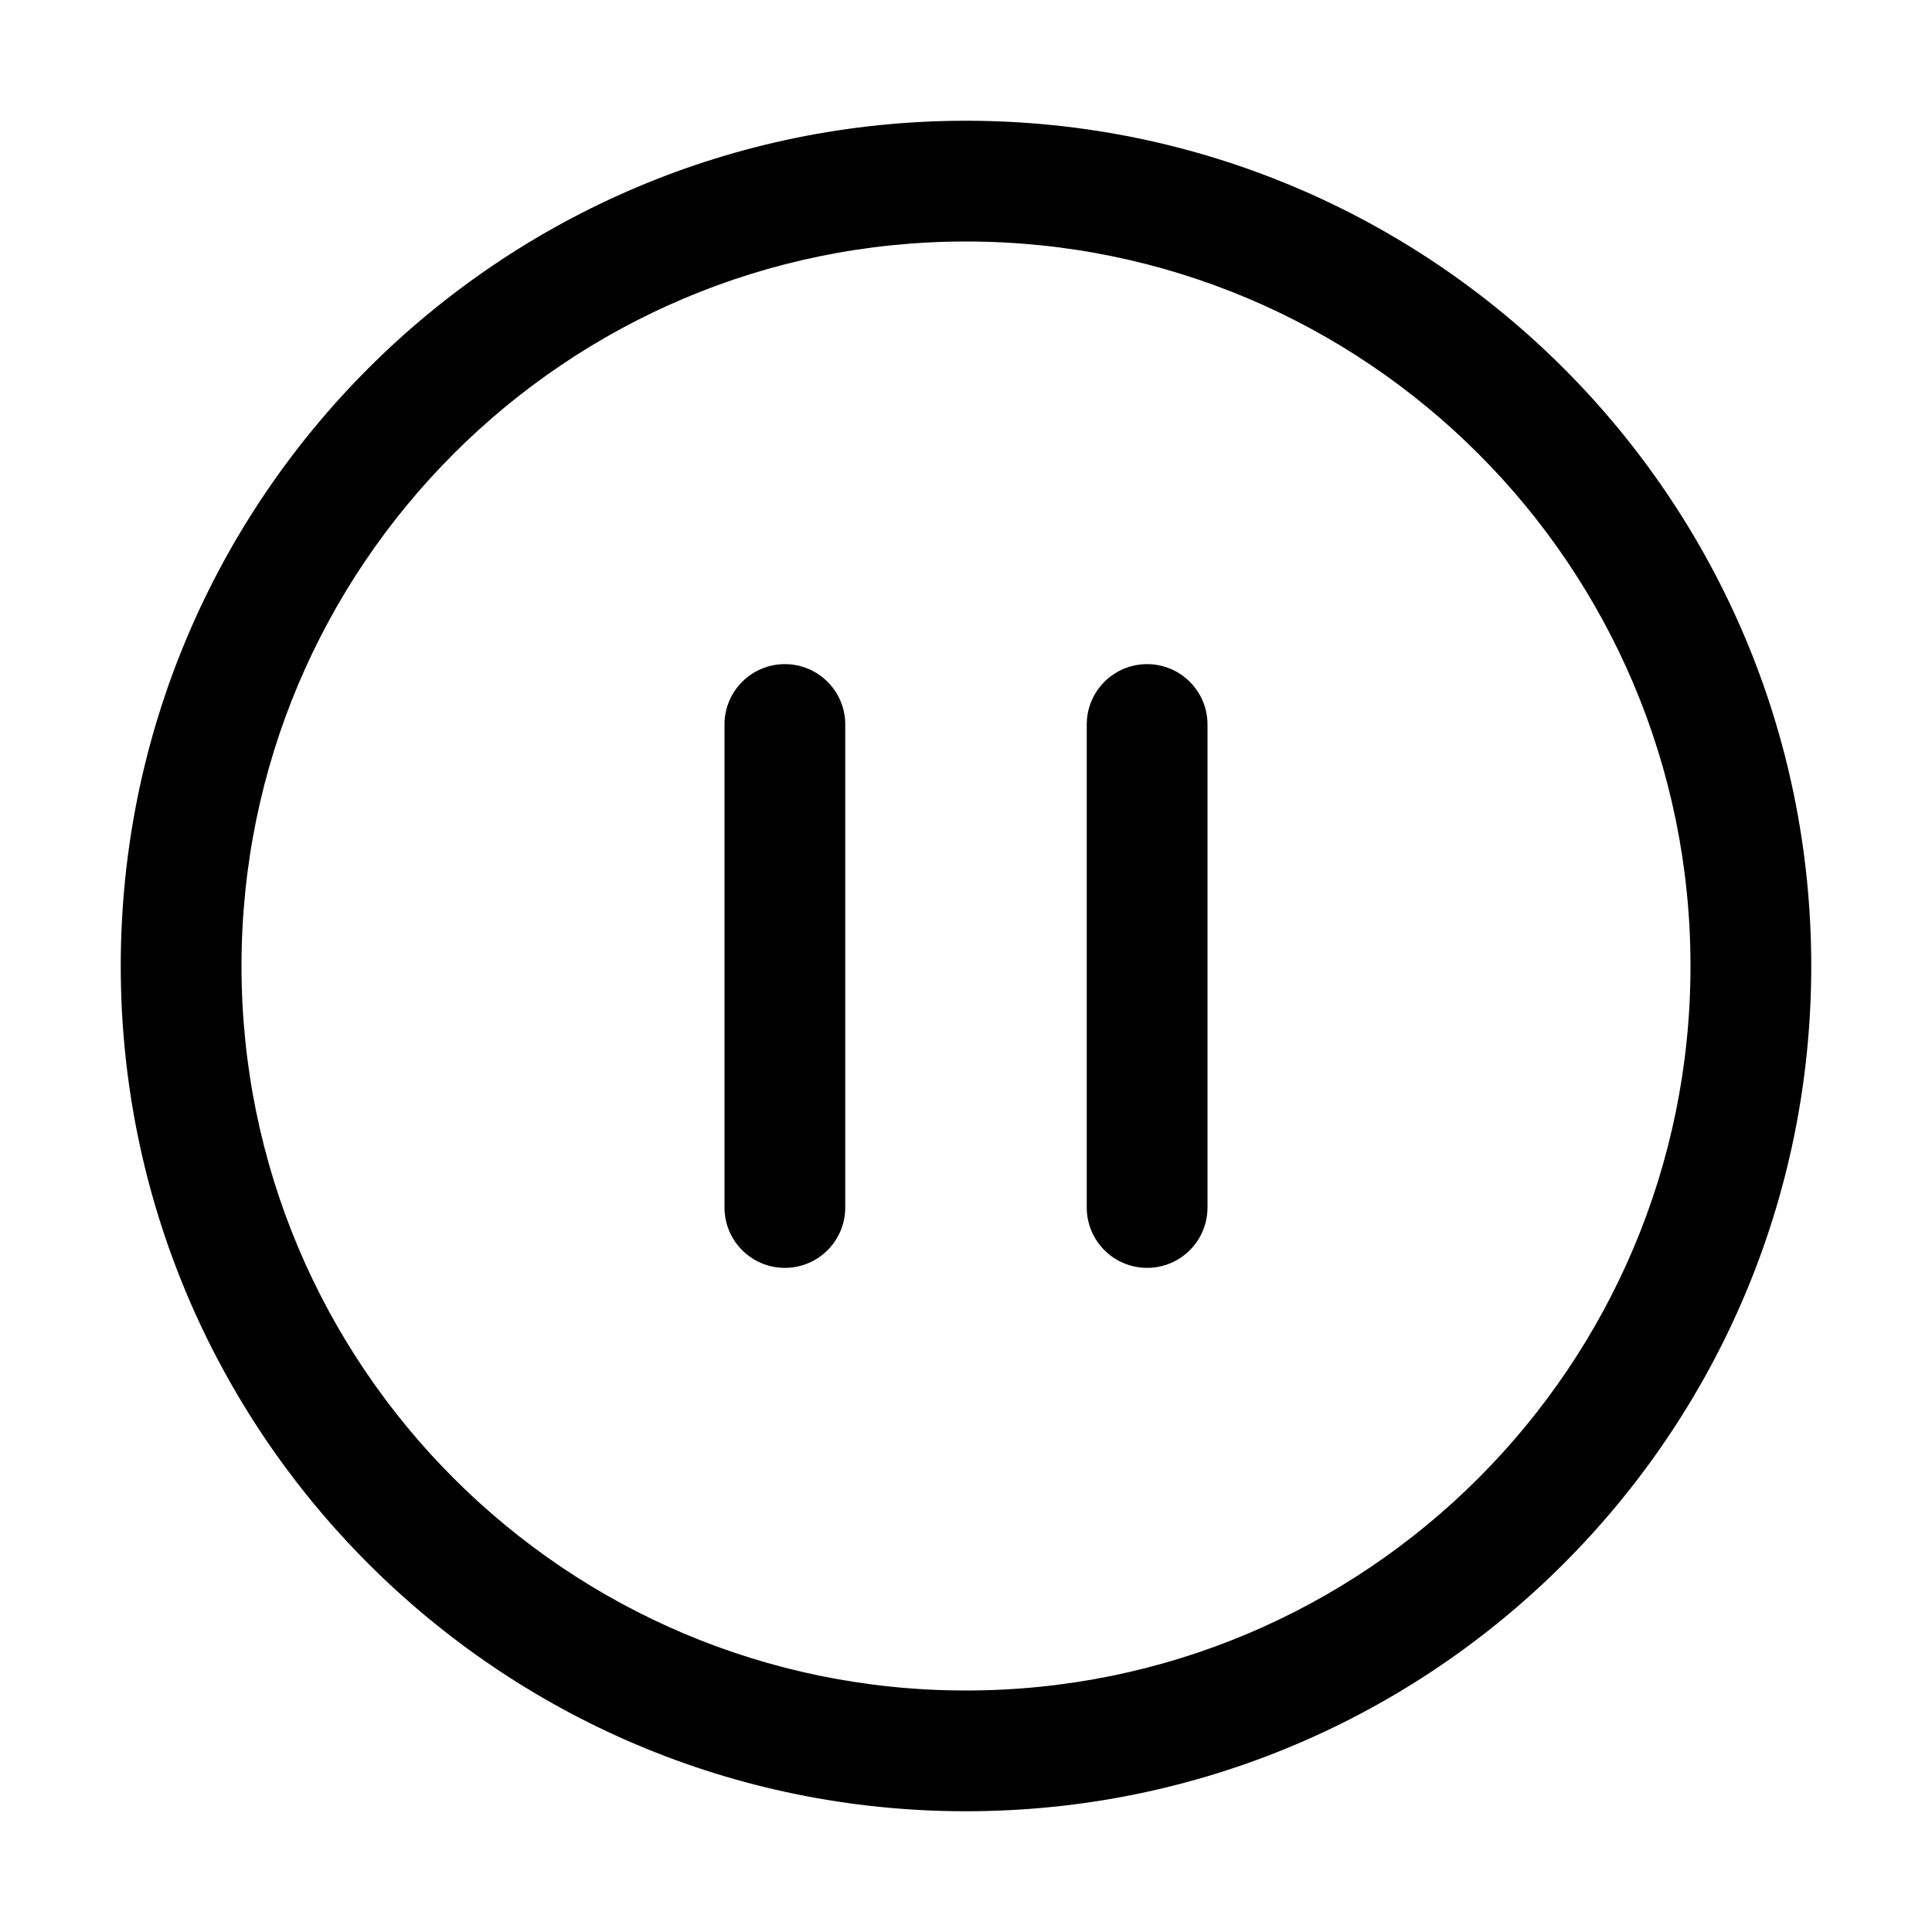
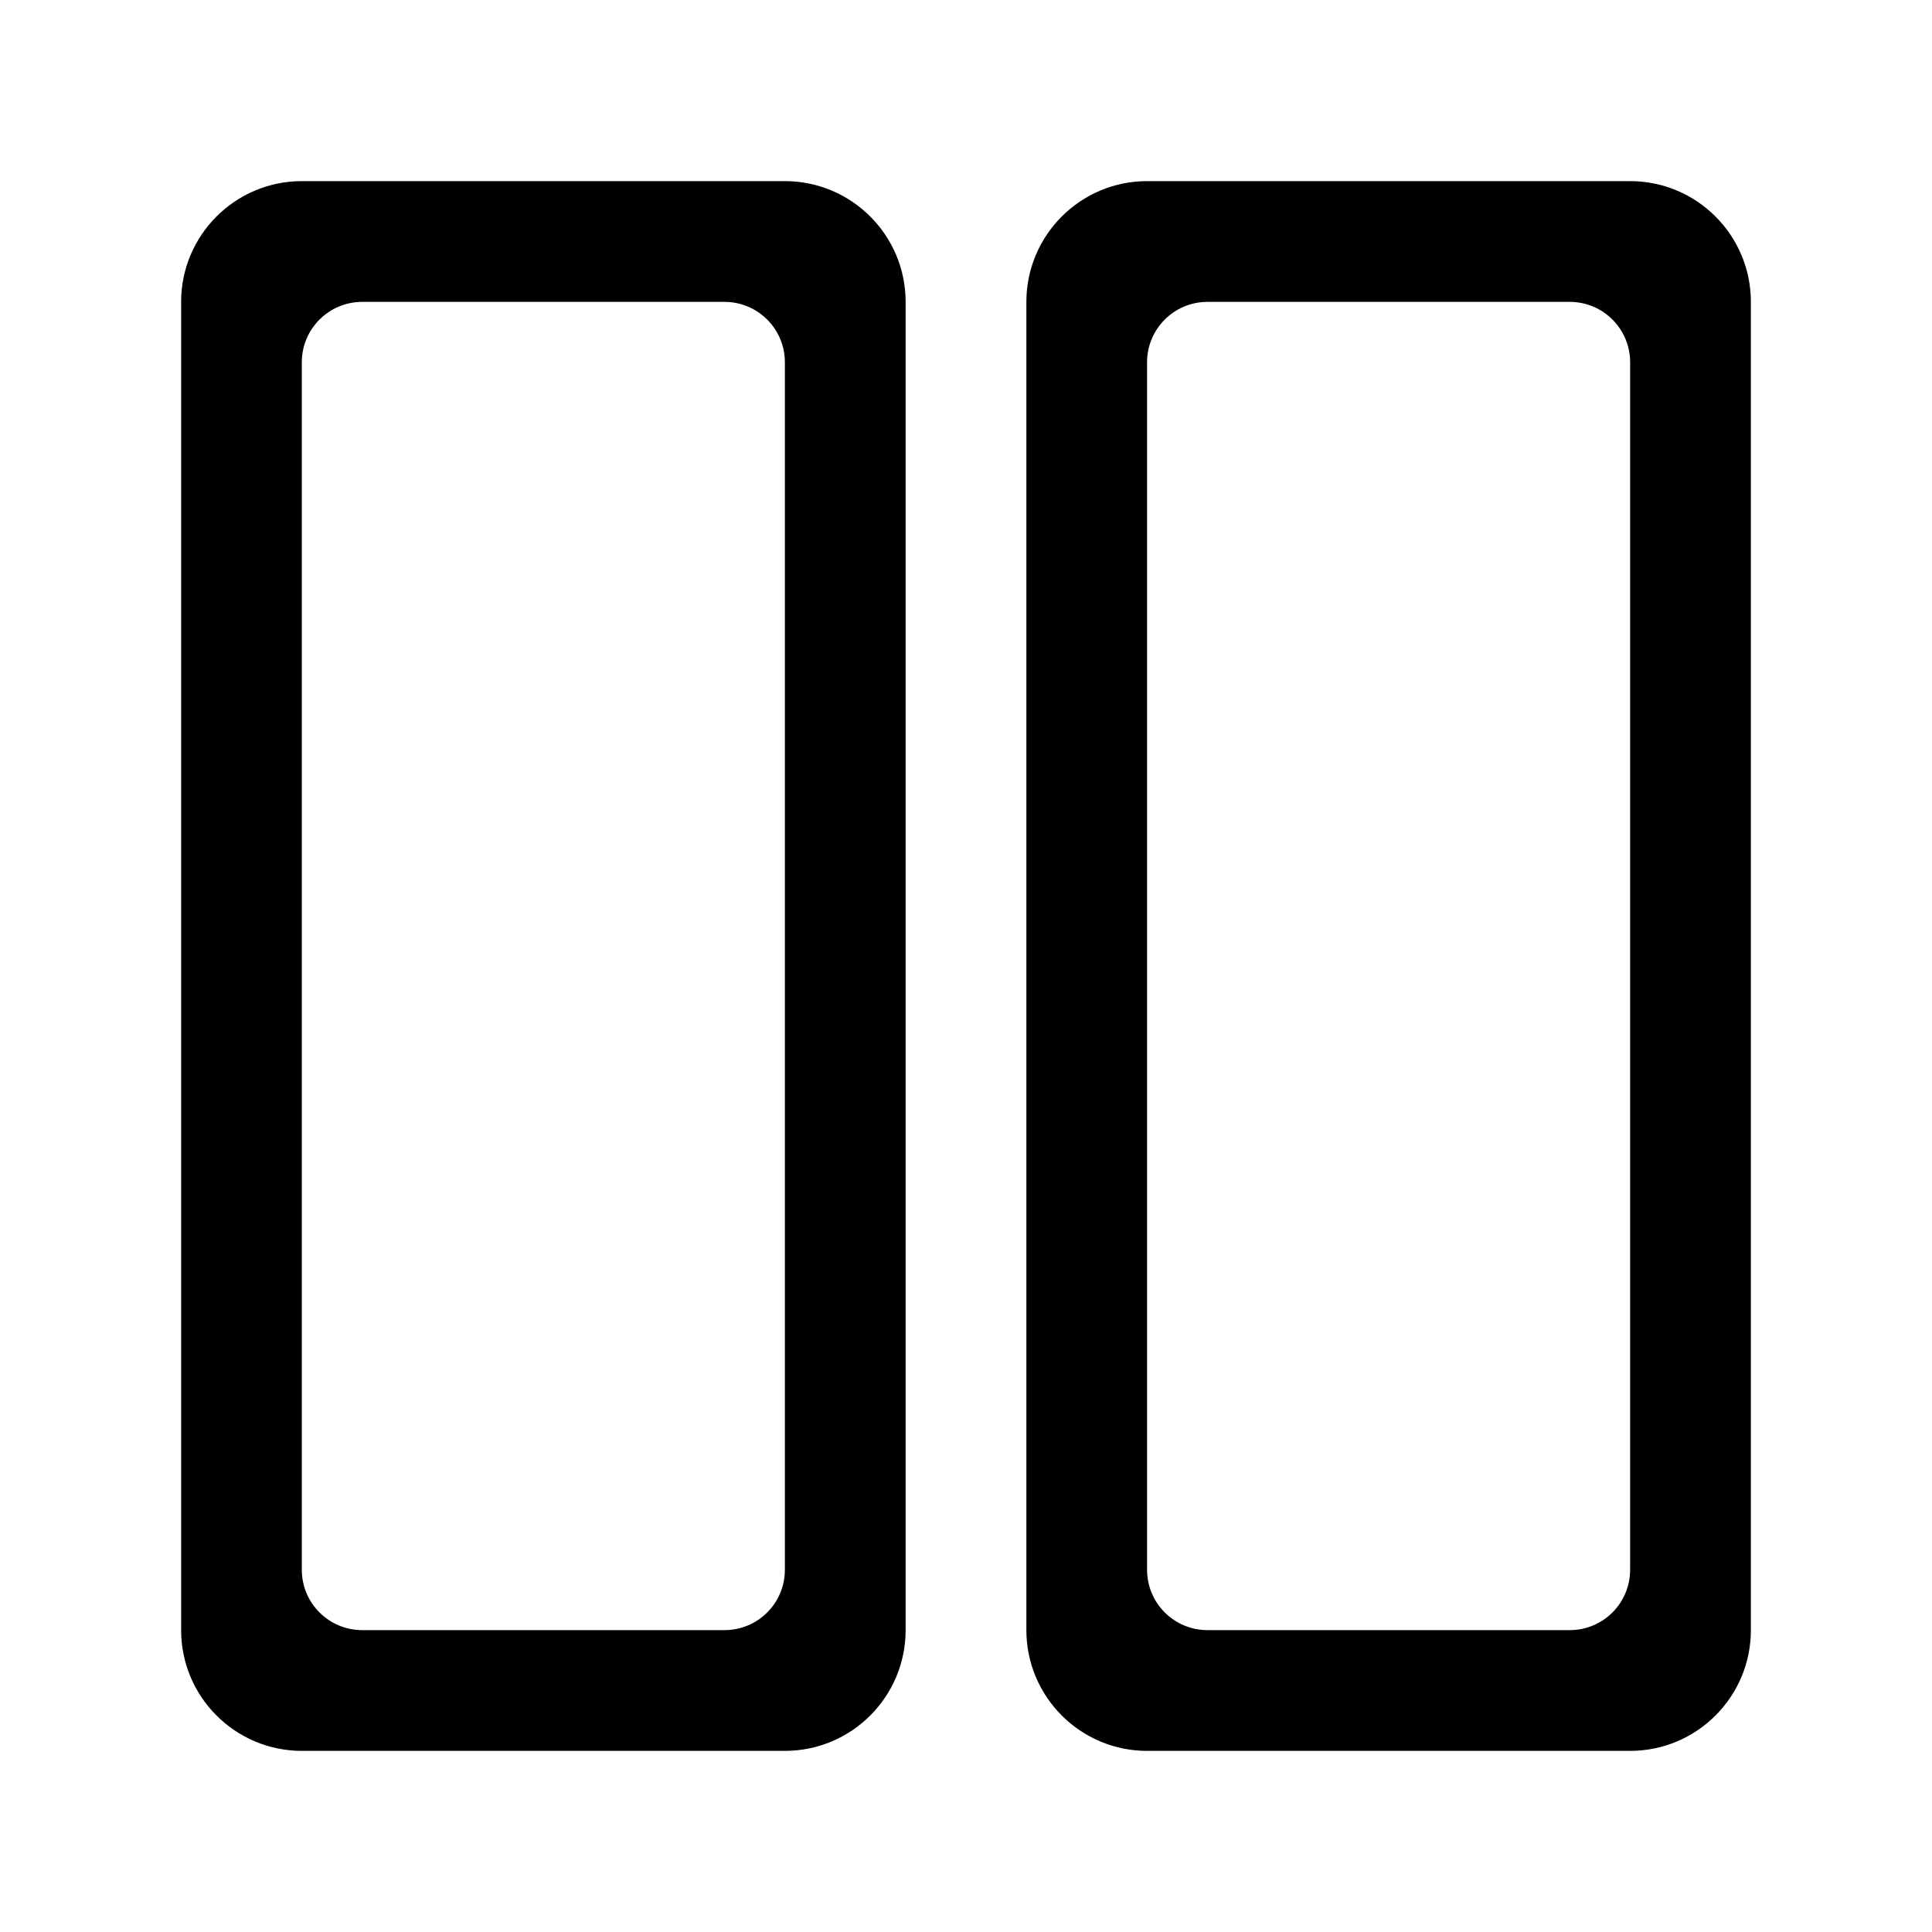
- <svg xmlns="http://www.w3.org/2000/svg" viewBox="0 0 32 32" x="0px" y="0px">
-   <g>
-     <path d="M16,2A14,14,0,1,0,30,16,14,14,0,0,0,16,2Zm0,26A12,12,0,1,1,28,16,12,12,0,0,1,16,28Z" />
-     <path d="M13,11a1,1,0,0,0-1,1v8a1,1,0,0,0,2,0V12A1,1,0,0,0,13,11Z" />
-     <path d="M19,11a1,1,0,0,0-1,1v8a1,1,0,0,0,2,0V12A1,1,0,0,0,19,11Z" />
-   </g>
+ <svg xmlns="http://www.w3.org/2000/svg" version="1.1" x="0px" y="0px" viewBox="0 0 32 32" enable-background="new 0 0 32 32" xml:space="preserve">
+   <path fill-rule="evenodd" clip-rule="evenodd" fill="#000000" d="M27,29h-8.001C17.896,29,17,28.104,17,27V5  c0-1.104,0.896-2,1.999-2H27c1.104,0,2,0.896,2,2v22C29,28.104,28.104,29,27,29L27,29z M27,6C27,5.448,26.553,5,25.999,5H20  C19.447,5,18.999,5.448,18.999,6v20c0,0.553,0.448,1,1.001,1h5.999C26.553,27,27,26.553,27,26V6L27,6z M13,29H4.999  C3.896,29,3,28.104,3,27V5c0-1.104,0.896-2,1.999-2H13c1.104,0,2,0.896,2,2v22C15,28.104,14.104,29,13,29L13,29z M13,6  C13,5.448,12.553,5,11.999,5H6C5.447,5,4.999,5.448,4.999,6v20c0,0.553,0.448,1,1.001,1h5.999C12.553,27,13,26.553,13,26V6L13,6z" />
</svg>
